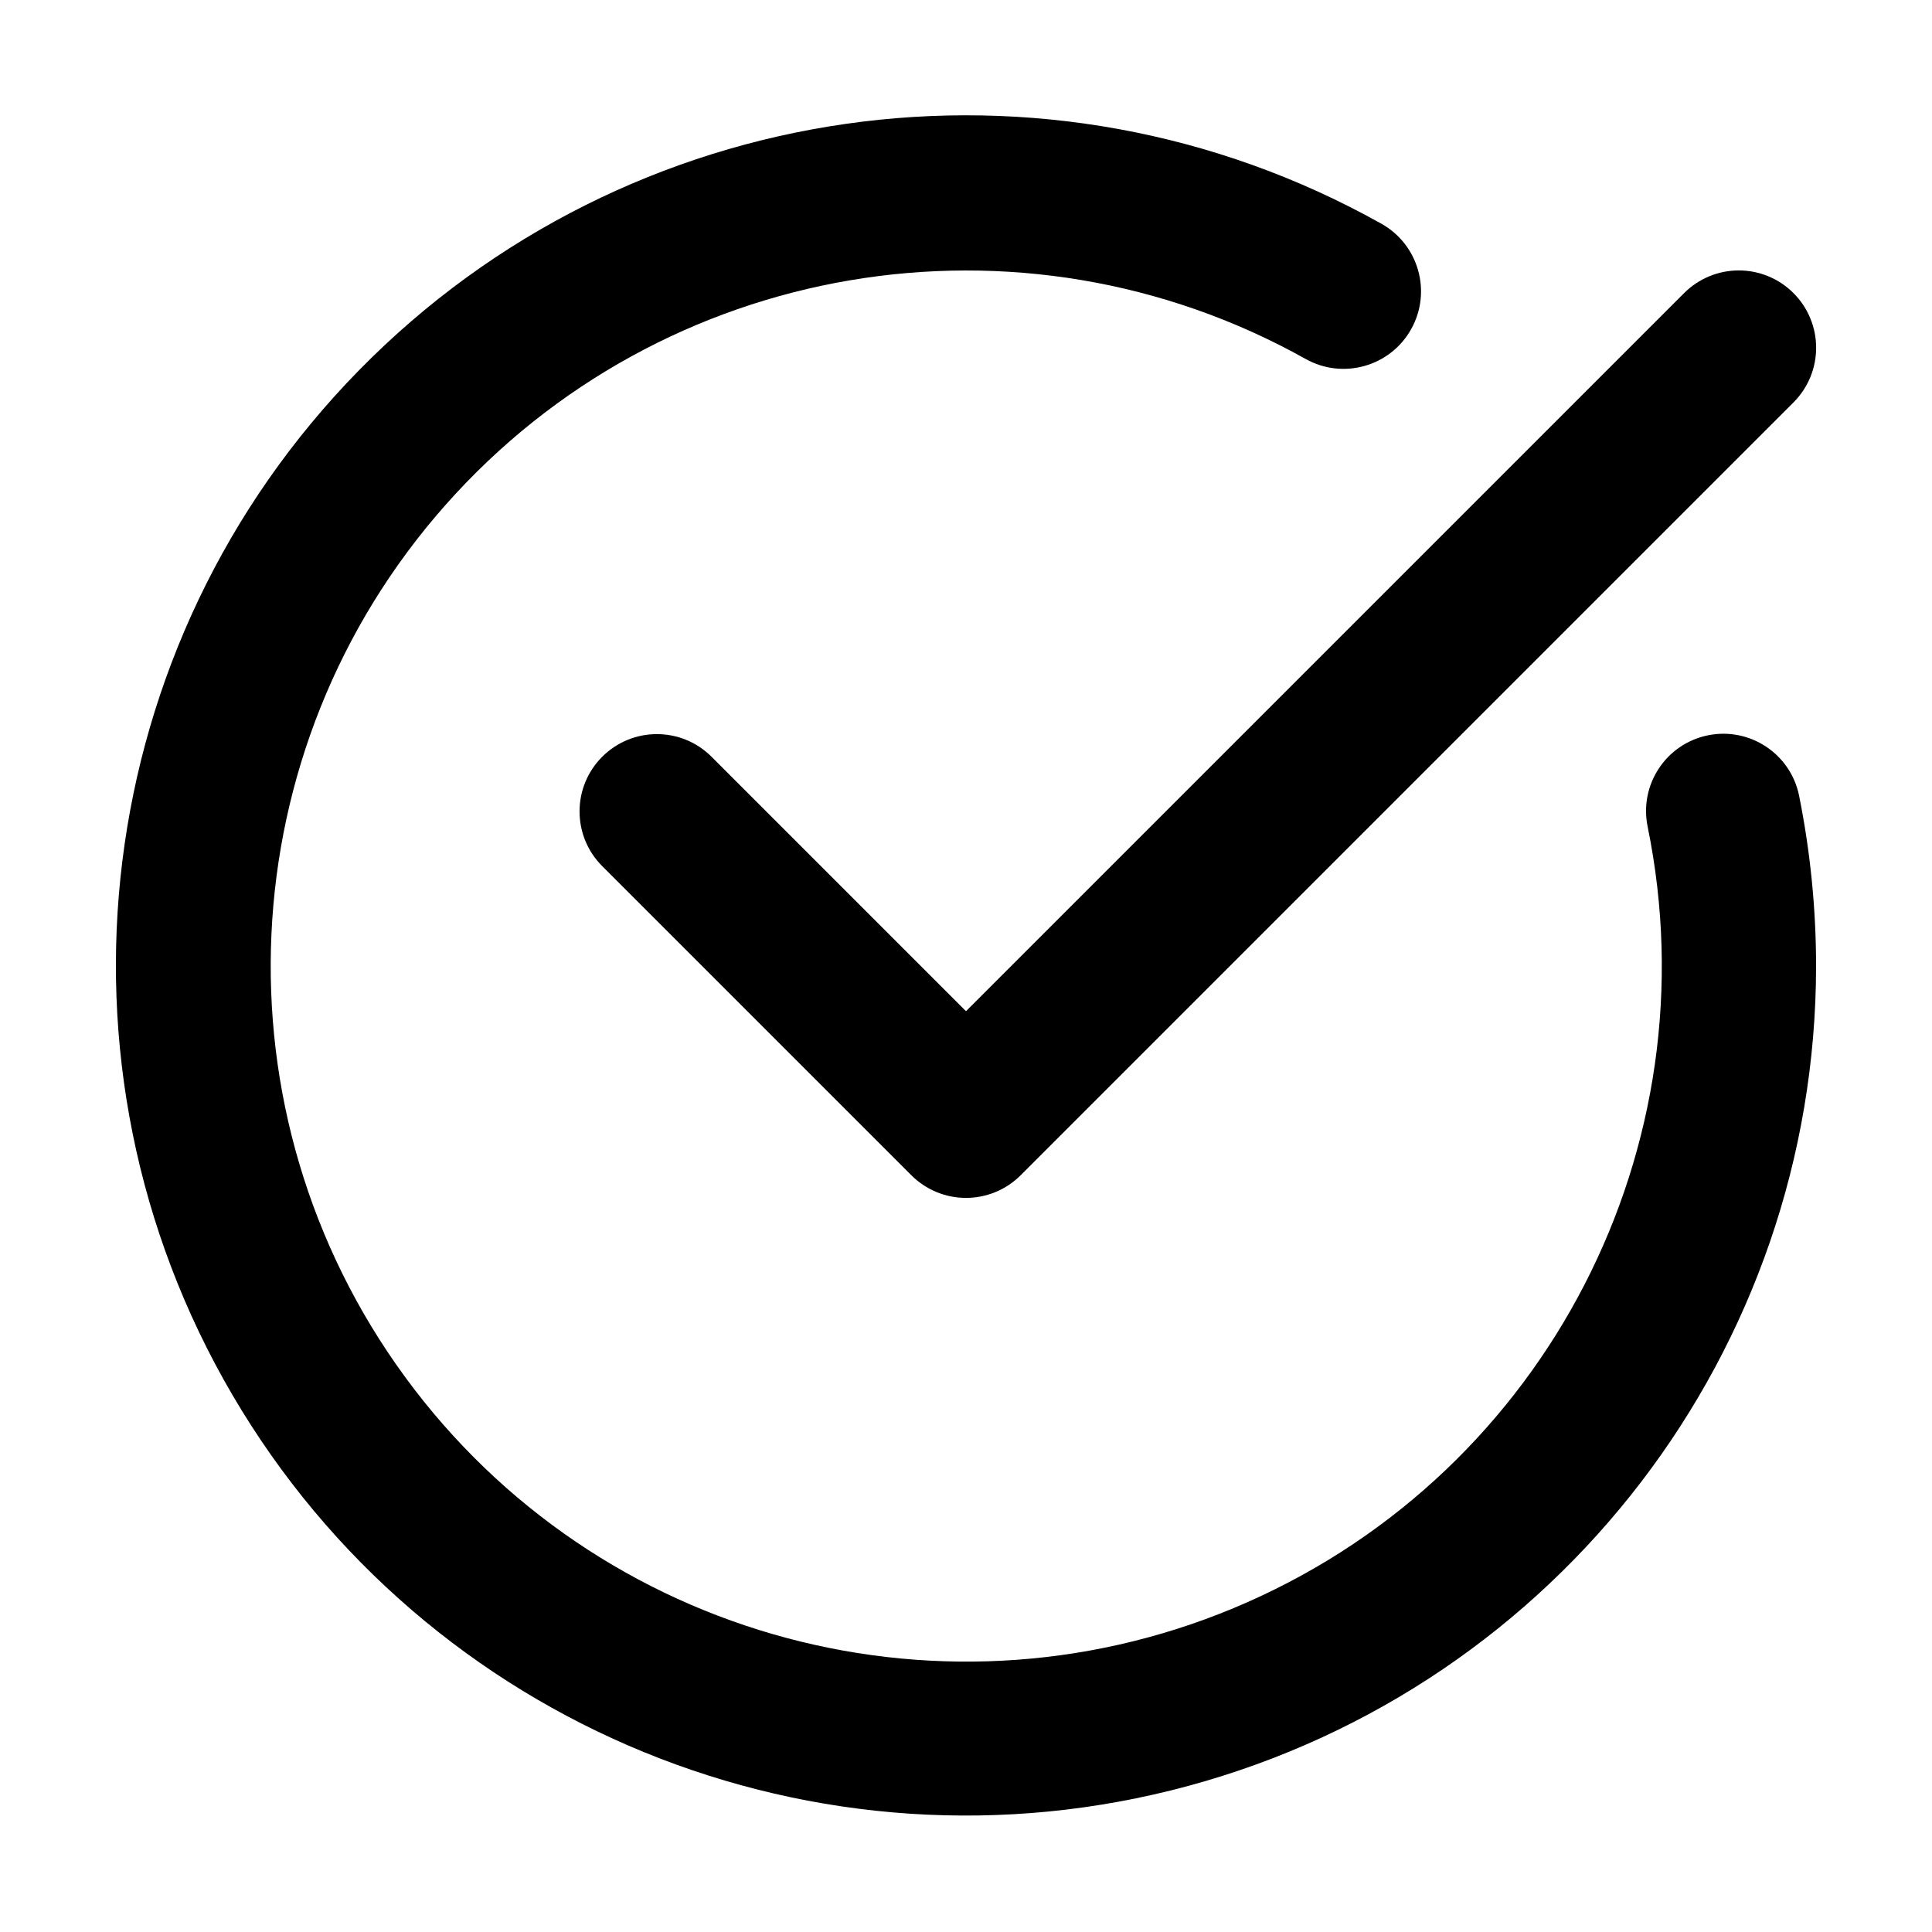
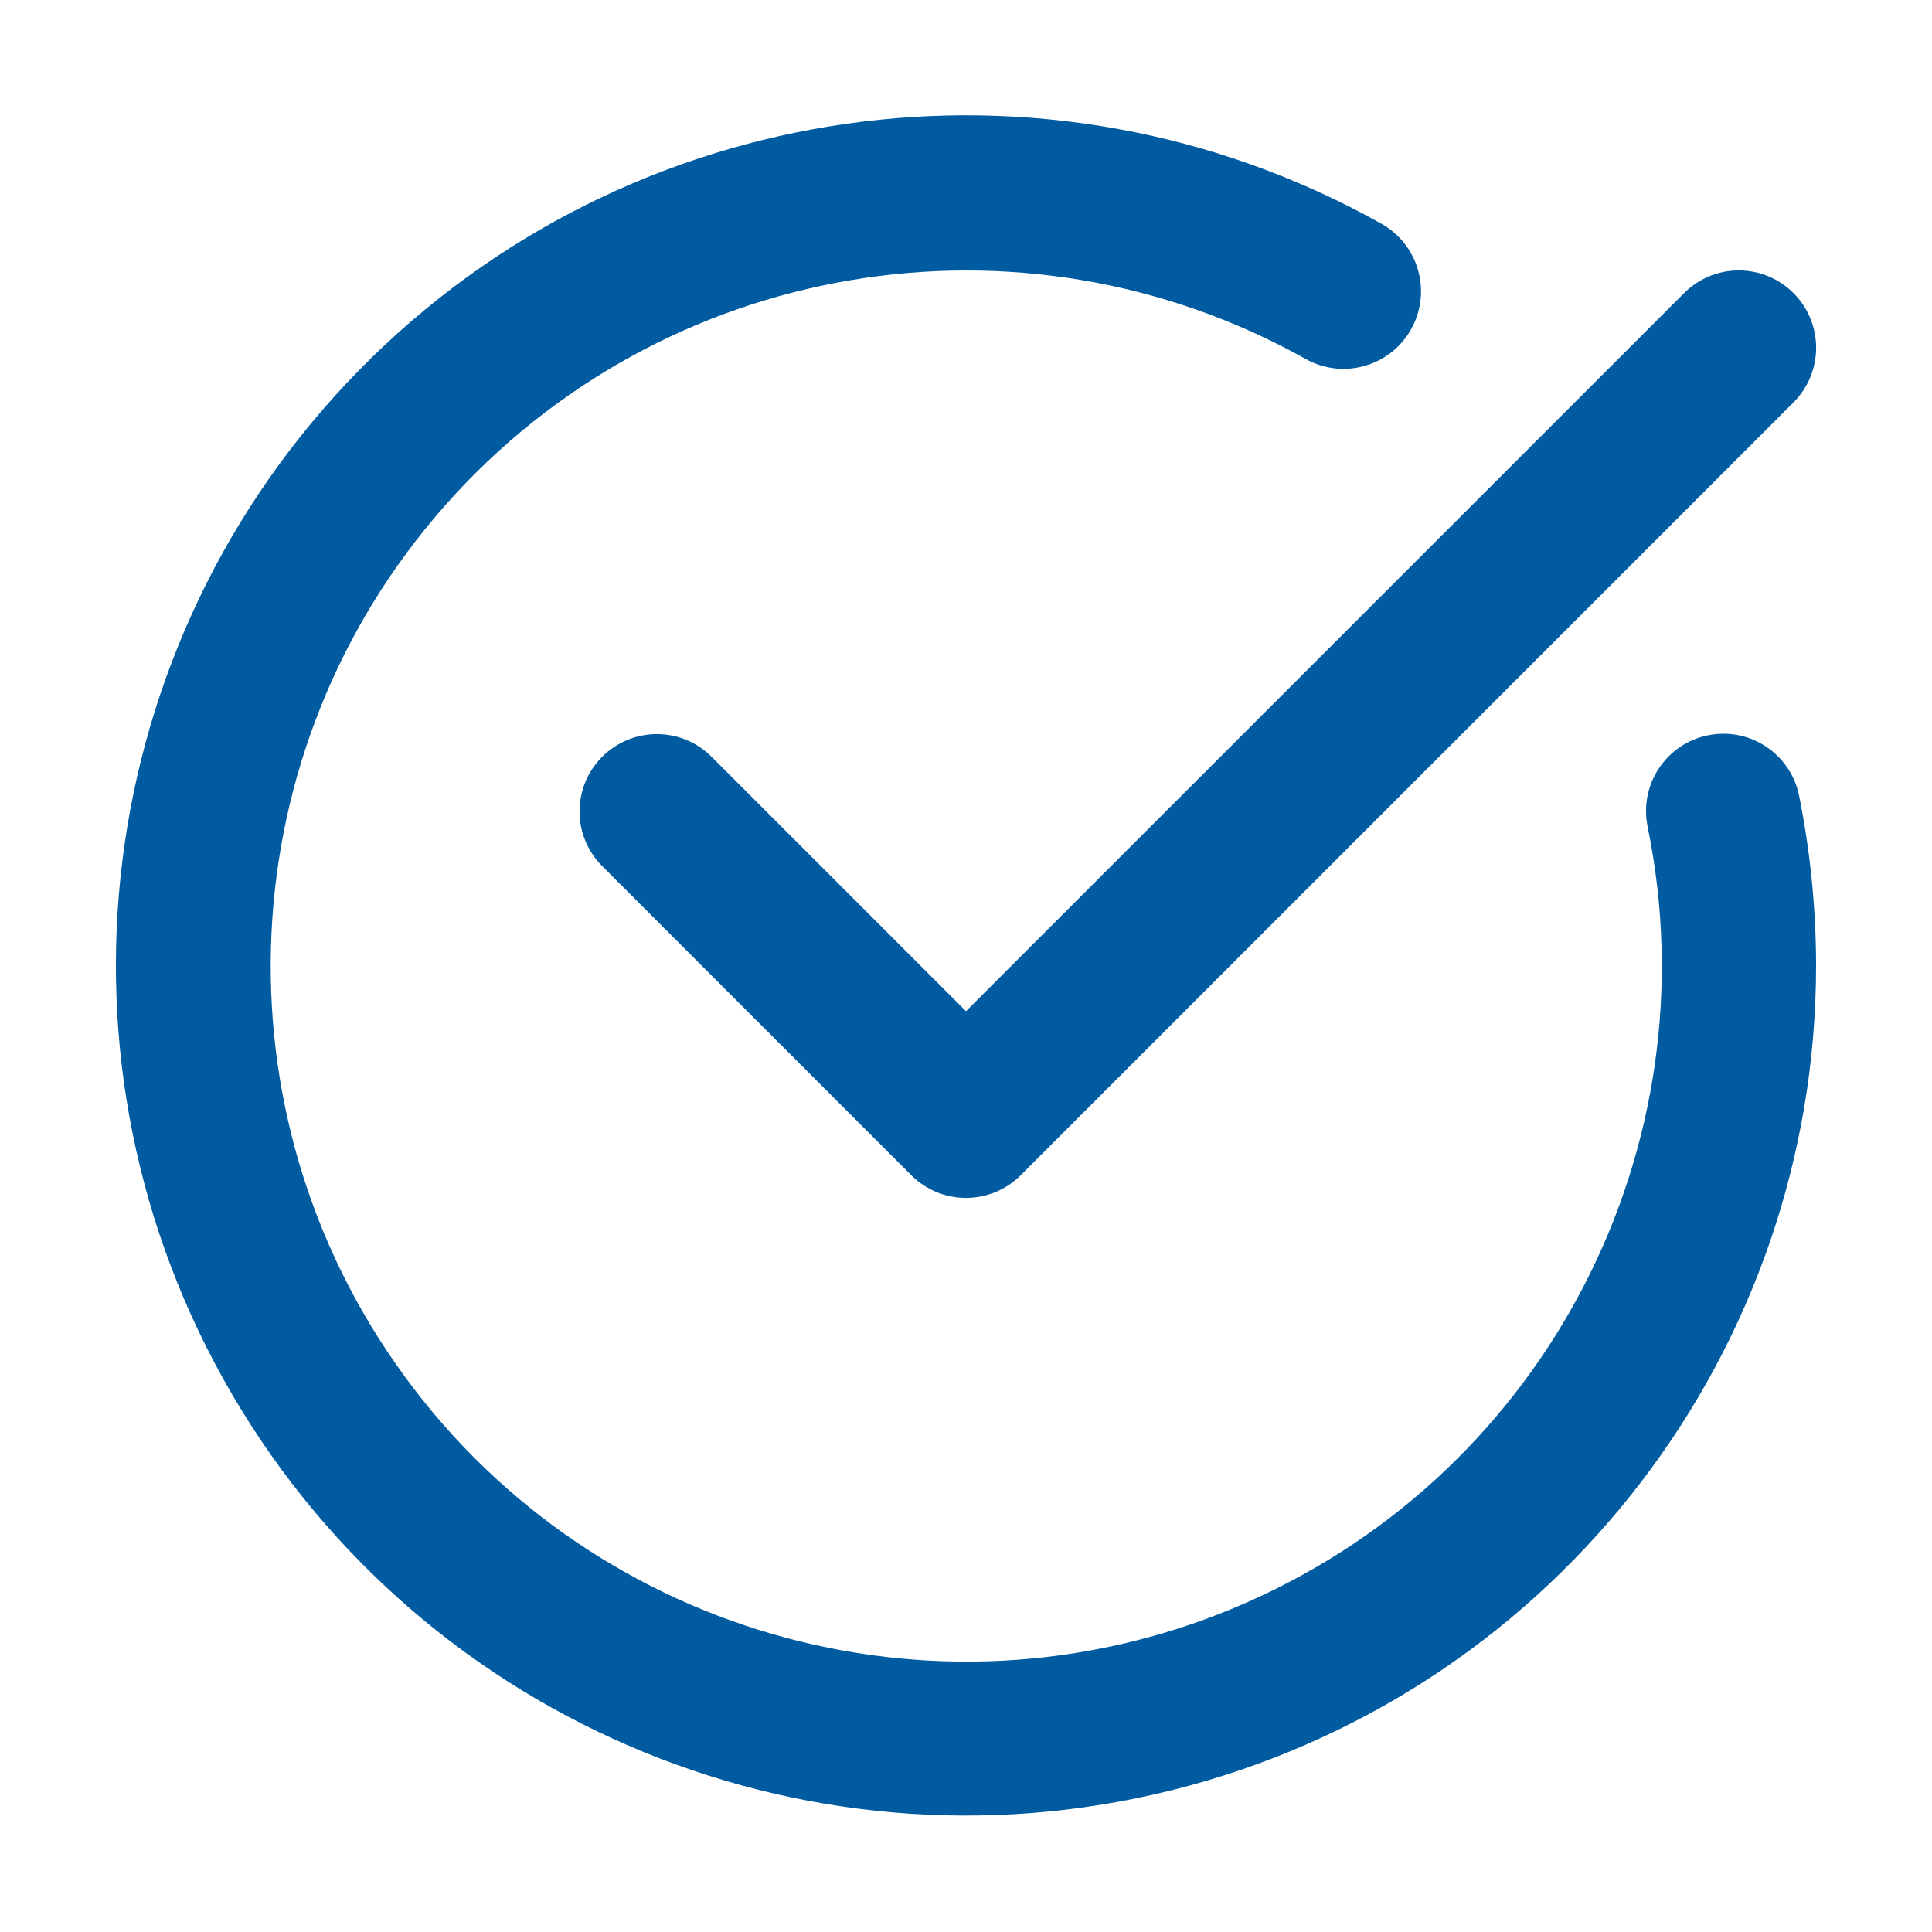
- <svg xmlns="http://www.w3.org/2000/svg" viewBox="0 0 100 100" width="50px" height="50px">
+ <svg xmlns="http://www.w3.org/2000/svg" viewBox="0 0 100 100" width="50px" height="50px" fill="#005BA0">
  <path d="M92.83,15.17a4,4,0,0,0-5.66,0L50,52.34,36.83,39.17a4,4,0,0,0-5.66,5.66l16,16a4,4,0,0,0,5.66,0l40-40A4,4,0,0,0,92.83,15.17Z" />
  <path d="M93.12,41.18a4,4,0,1,0-7.84,1.6,36,36,0,1,1-17.7-24.2,4,4,0,0,0,3.92-7A44,44,0,1,0,94,50,44.87,44.87,0,0,0,93.12,41.18Z" />
</svg>
